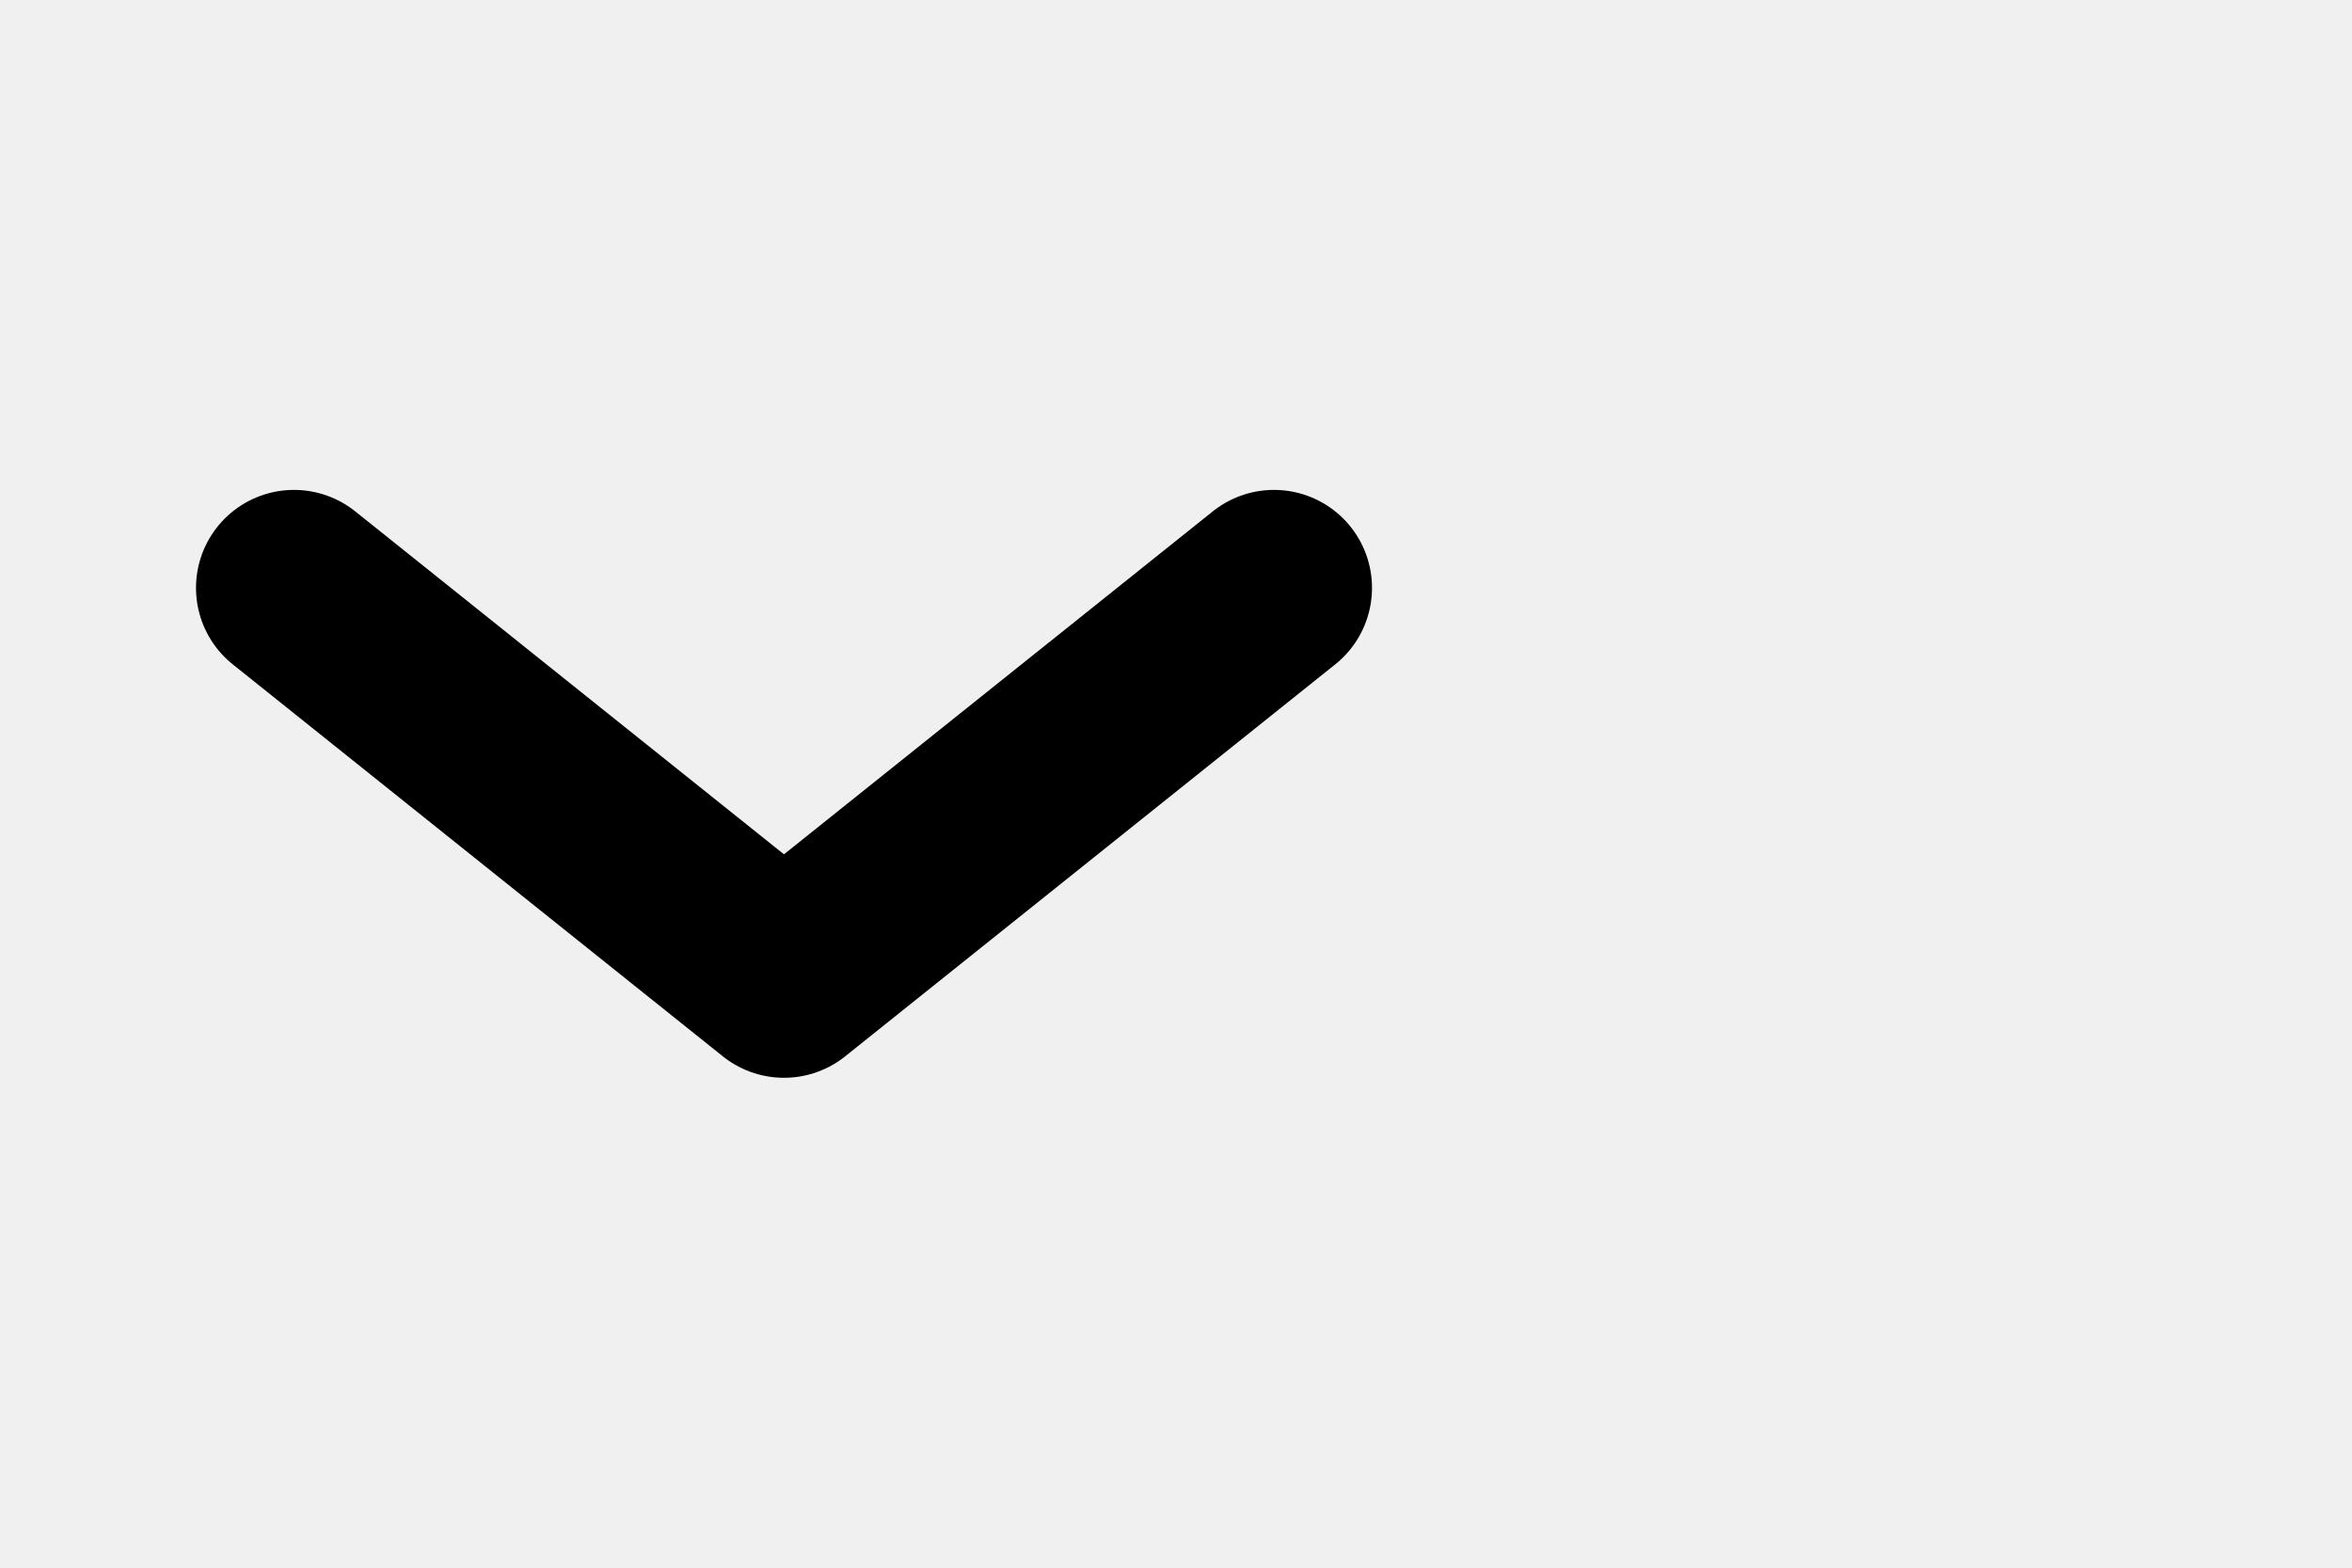
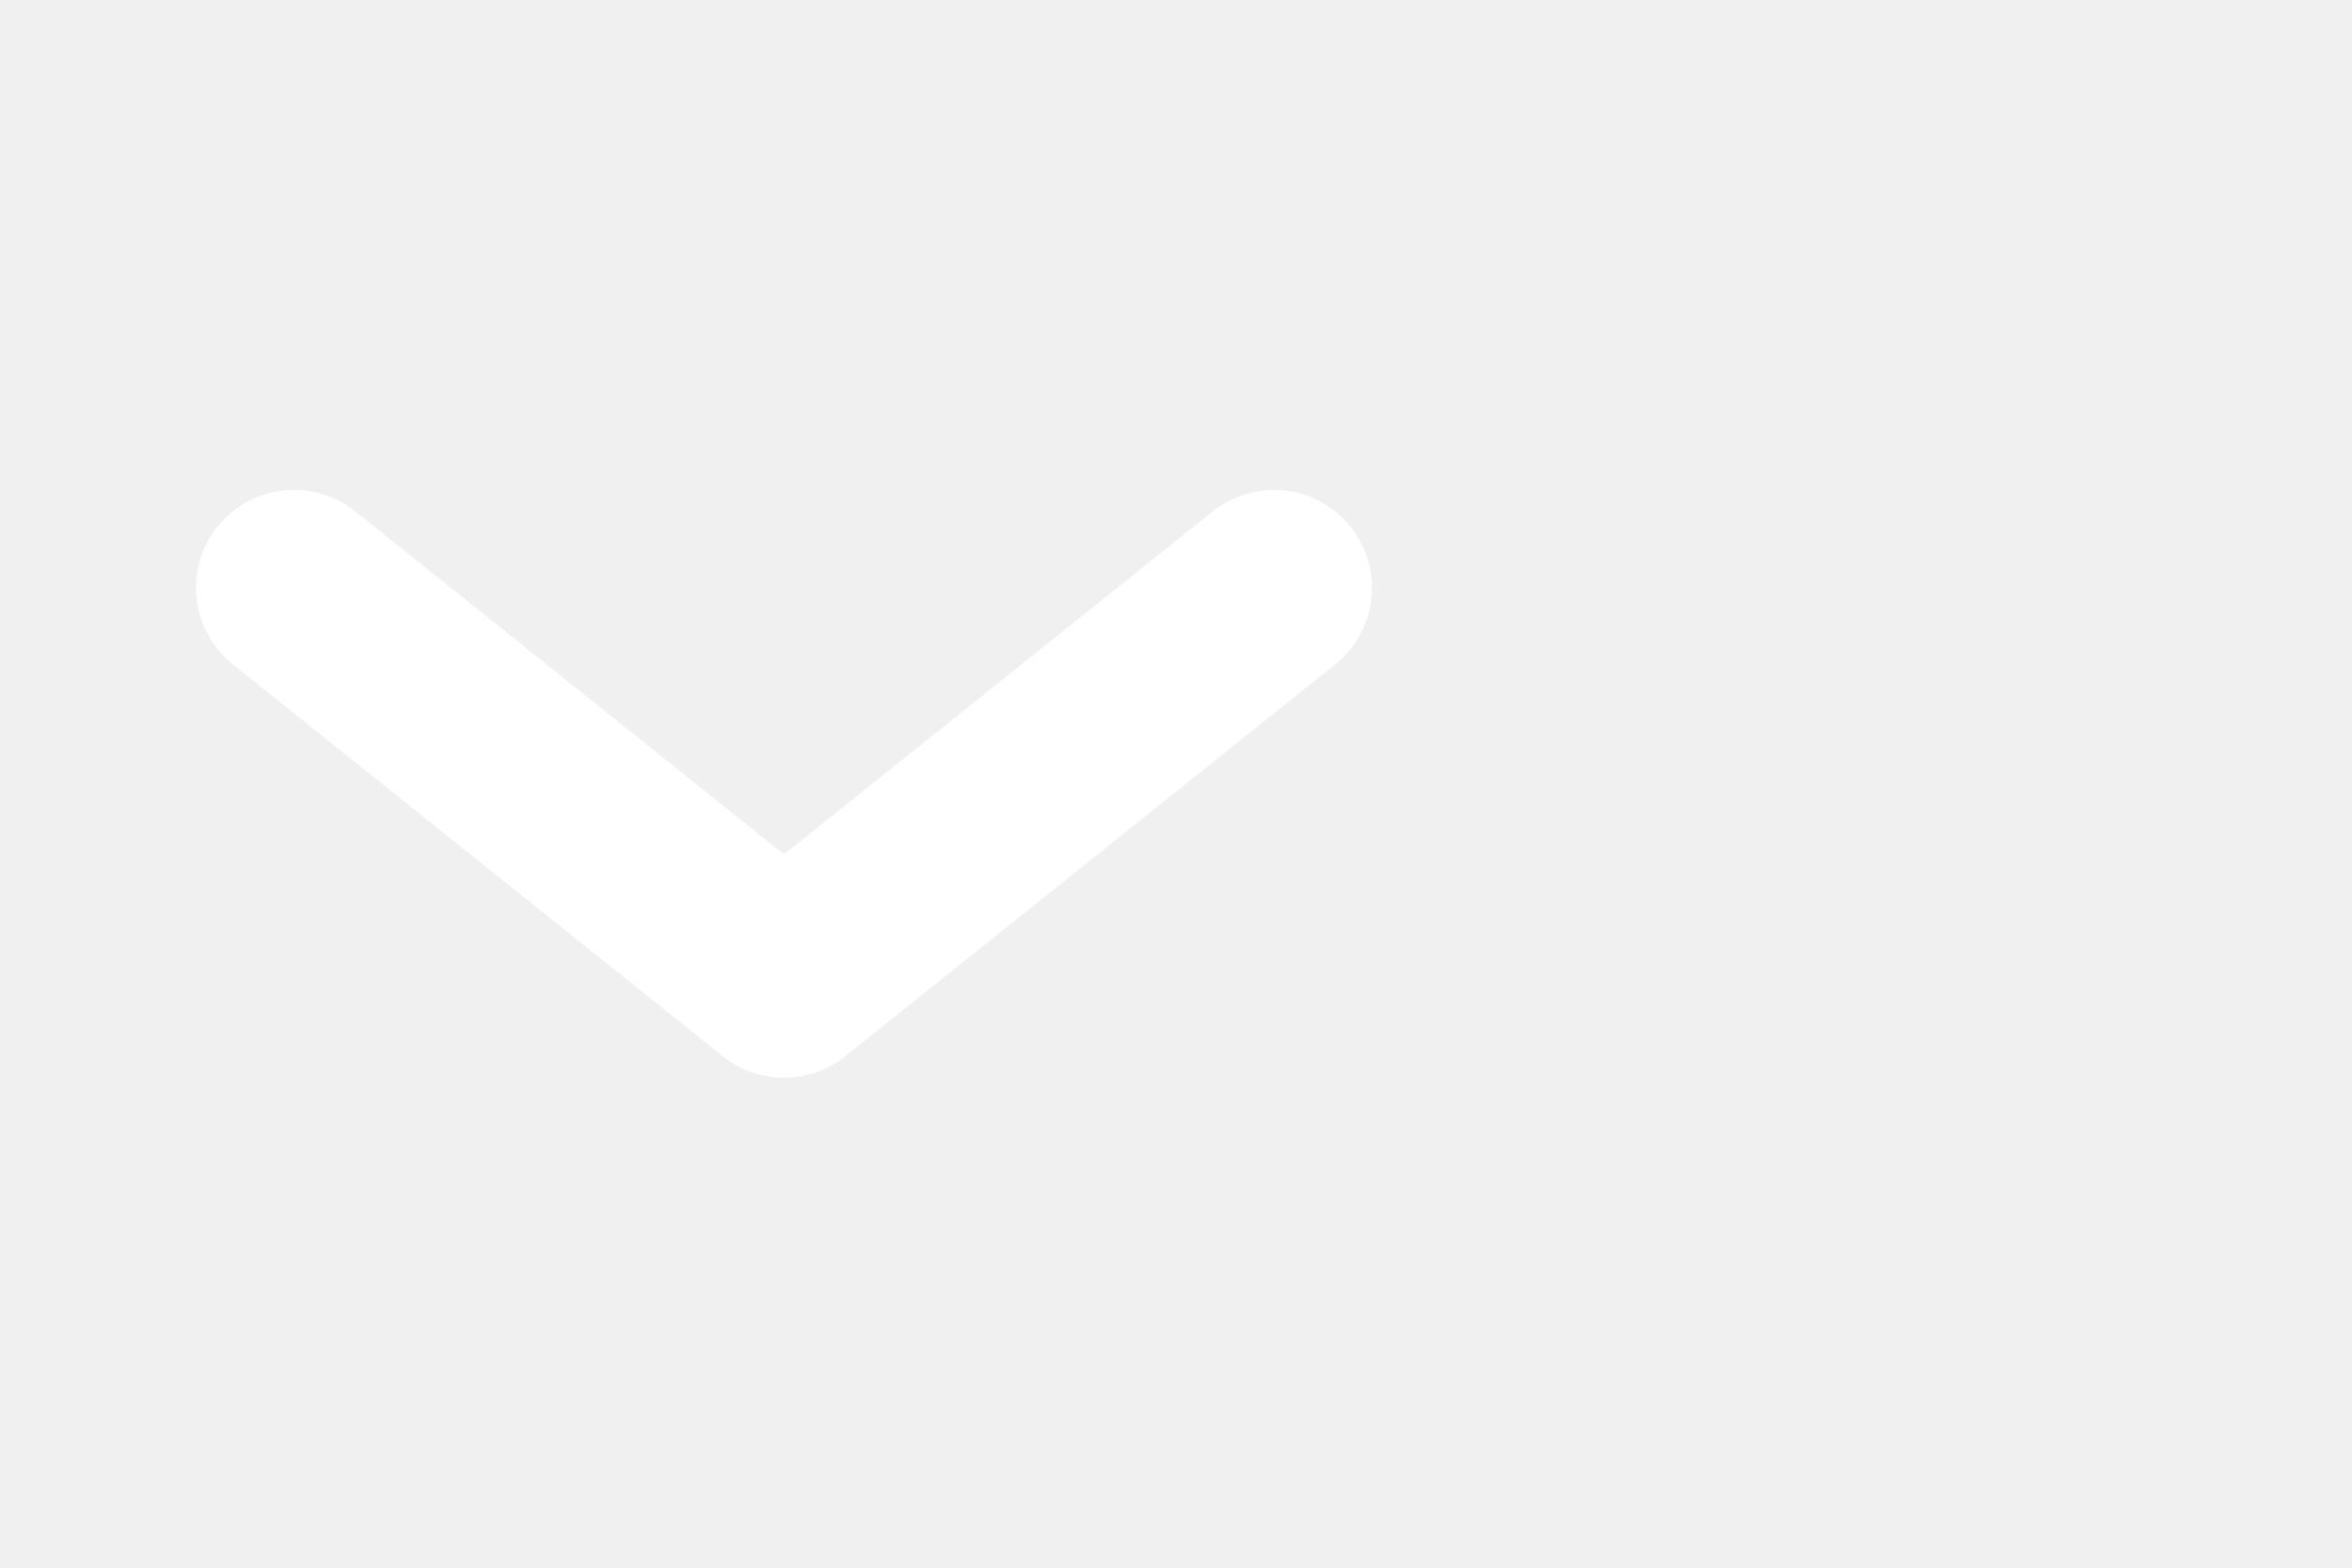
<svg xmlns="http://www.w3.org/2000/svg" height="16" viewBox="0 0 24 16" width="24" version="1.1" id="svg11">
  <defs id="defs15" />
-   <path d="m 3,6 5,4 5,-4" fill="none" stroke="#e0e0e0" stroke-linecap="round" stroke-linejoin="round" stroke-width="2" id="path9" style="stroke:#000000;stroke-opacity:1" />
+   <path d="m 3,6 5,4 5,-4" fill="none" stroke="#e0e0e0" stroke-linecap="round" stroke-linejoin="round" stroke-width="2" id="path9" style="stroke:#ffffff;stroke-opacity:1" />
</svg>
